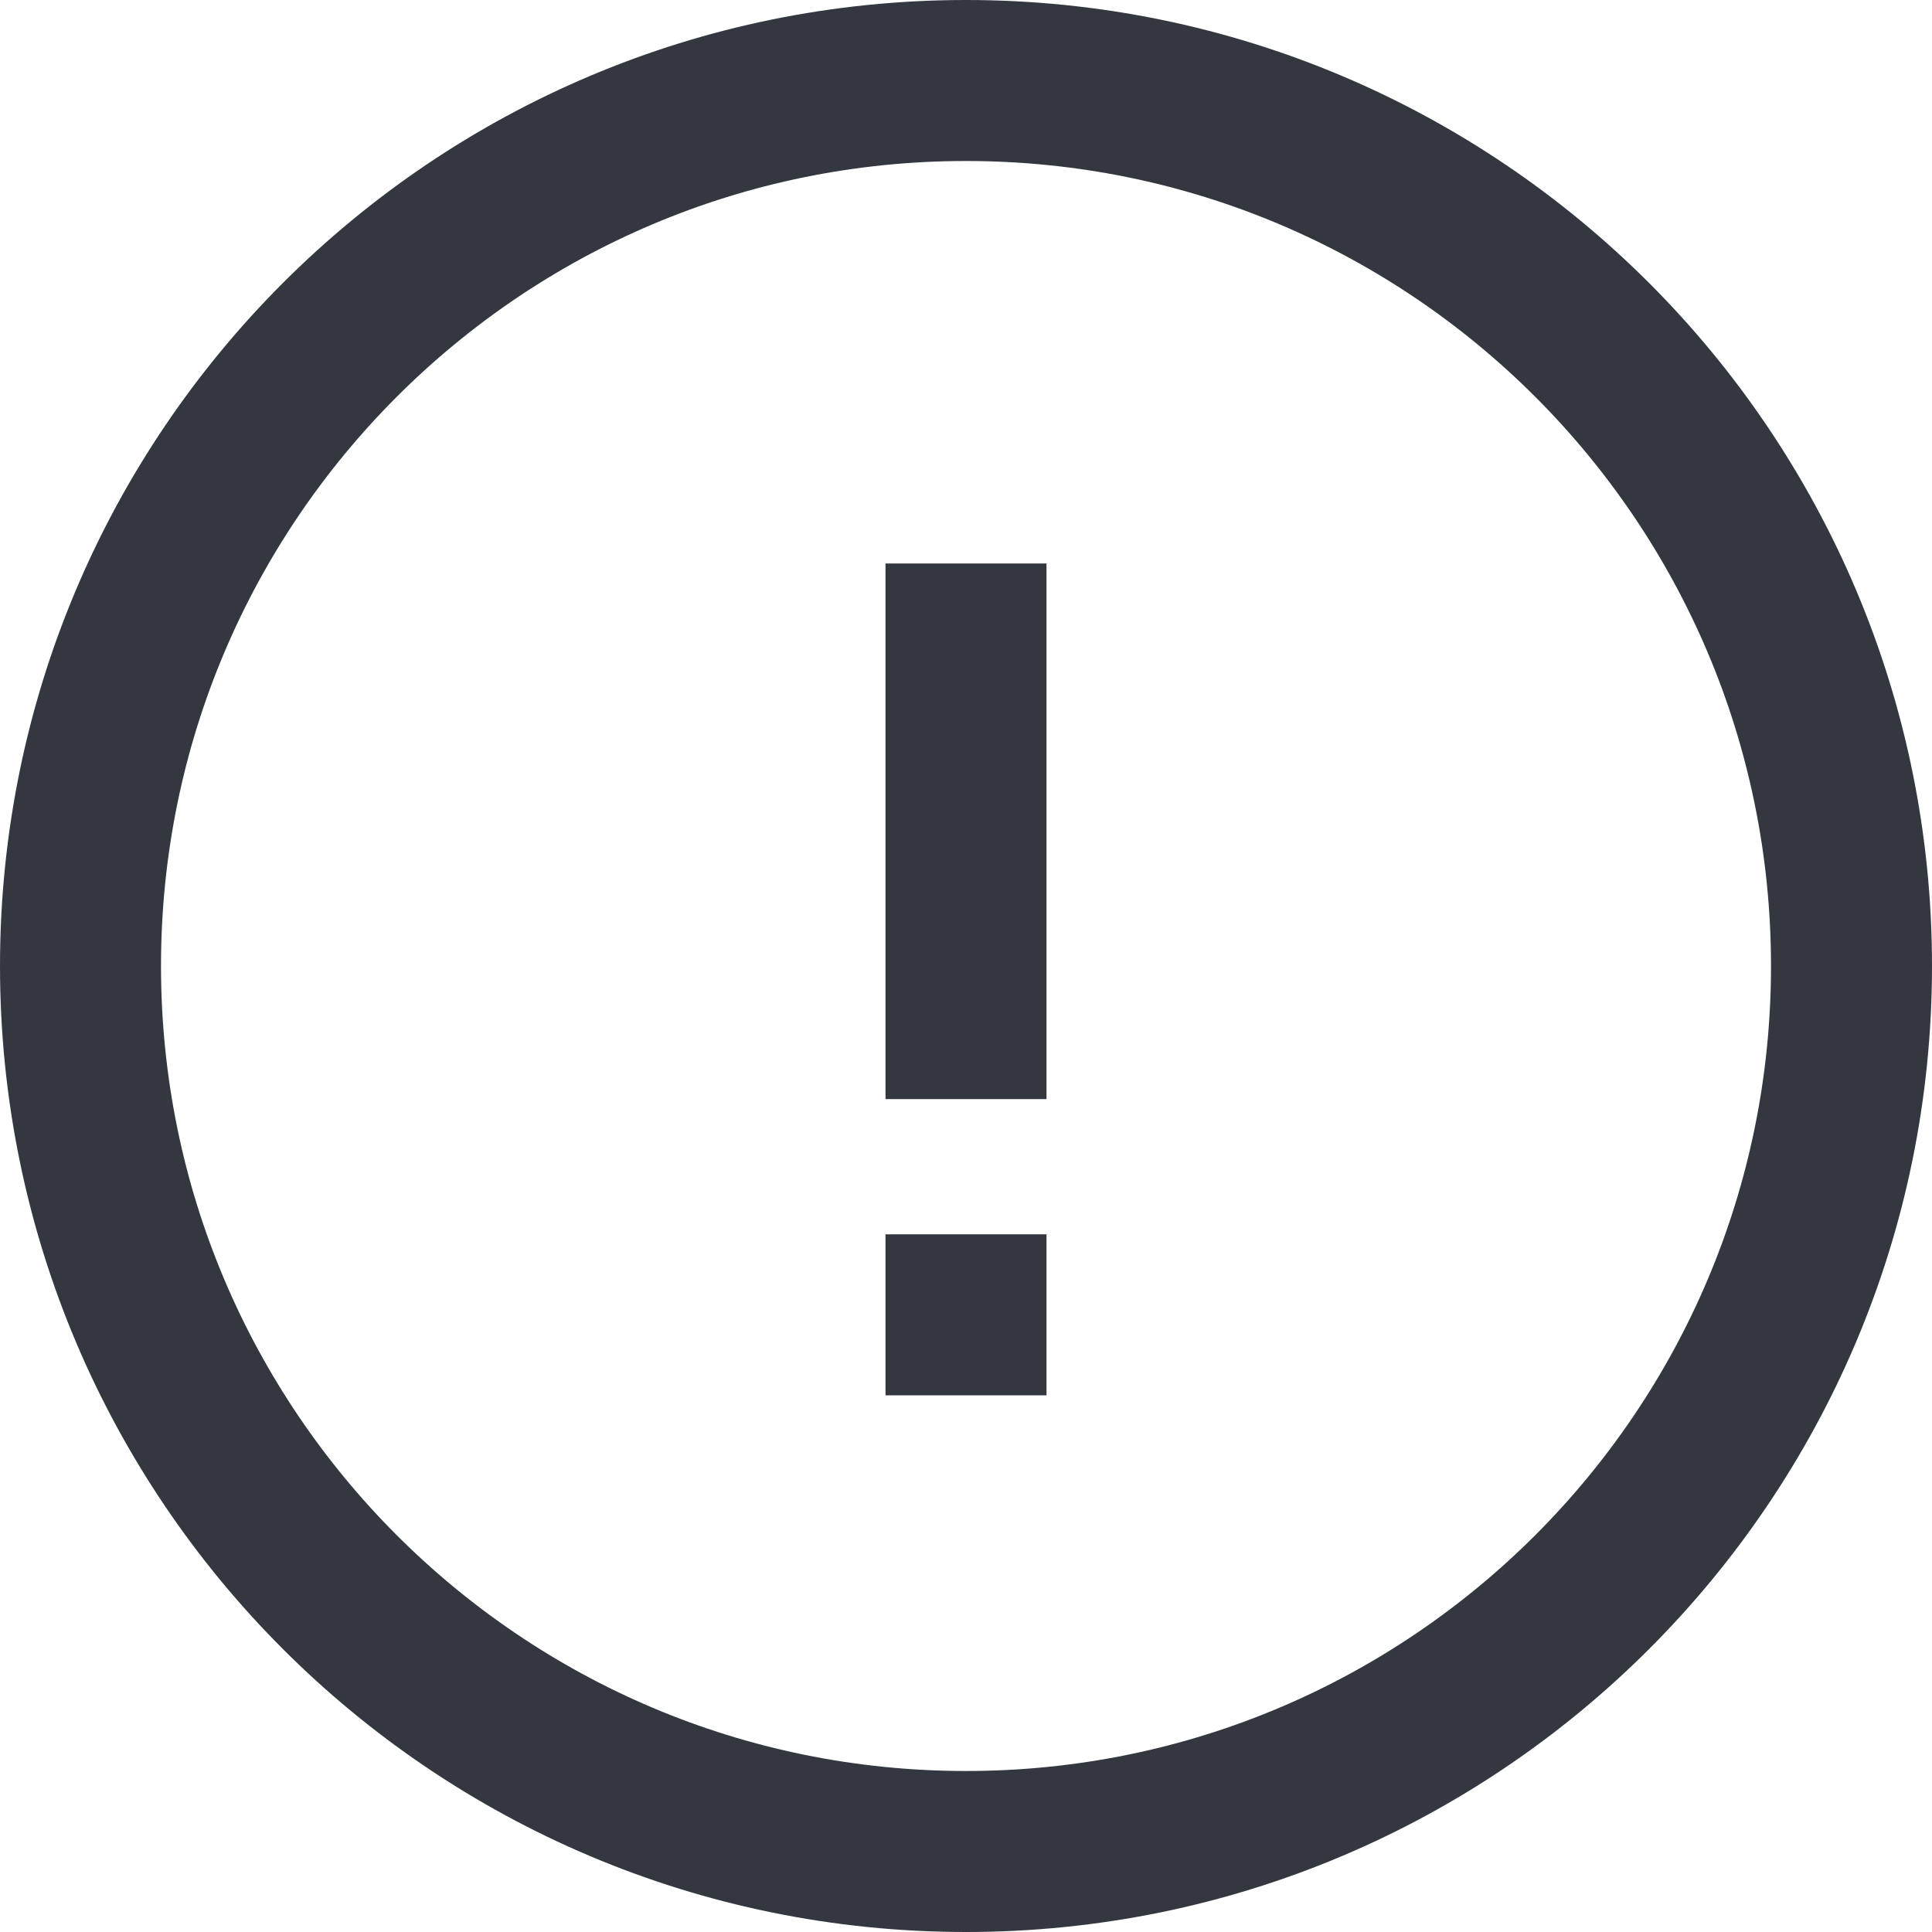
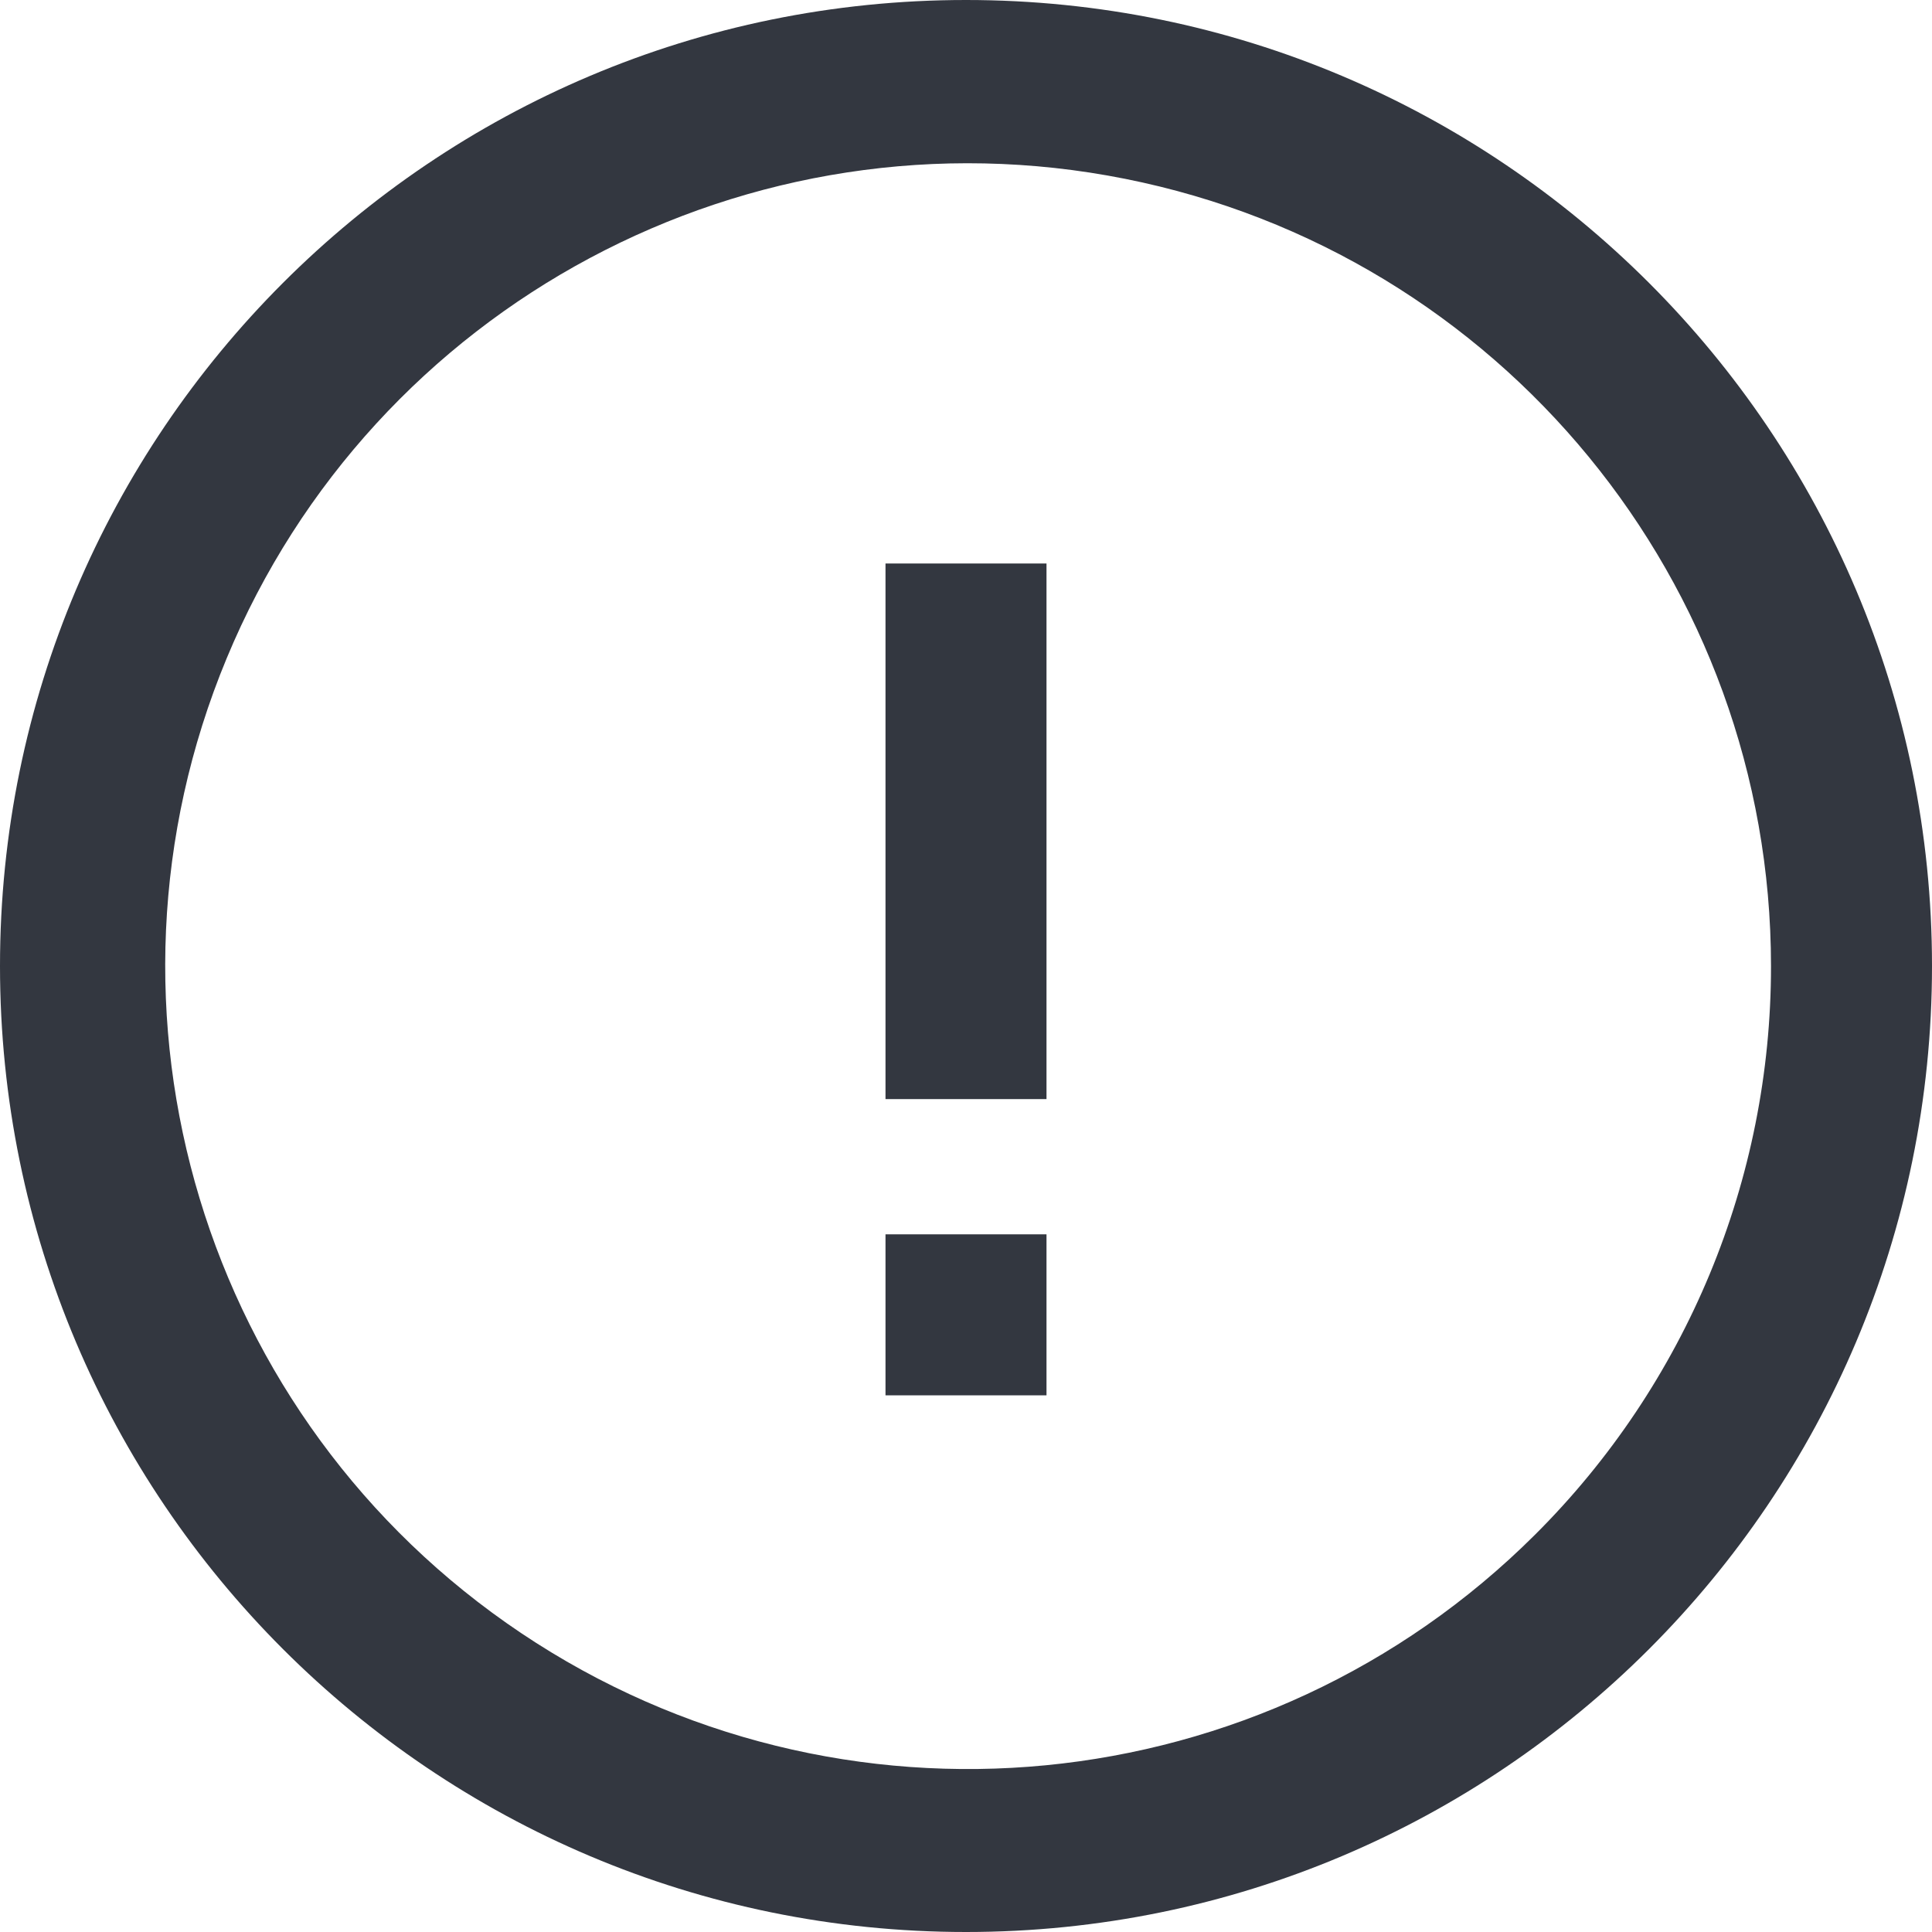
<svg xmlns="http://www.w3.org/2000/svg" viewBox="0 0 18 18">
  <defs>
-     <style>.a{fill:none;stroke:#333740;stroke-miterlimit:10;stroke-width:1.5px;}</style>
+     <style>.a{fill:#333740;}</style>
  </defs>
-   <circle class="a" cx="9" cy="9" r="8.25" />
-   <line class="a" x1="9" y1="13" x2="9" y2="11.5" />
-   <line class="a" x1="9" y1="10.24" x2="9" y2="5.25" />
+   <path class="a" d="M9,0a9,9,0,1,0,9,9A9,9,0,0,0,9,0Zm5.3,14.3A7.48,7.48,0,1,1,16.5,9,7.47,7.47,0,0,1,14.3,14.3Z" />
+   <rect class="a" x="8.25" y="11.5" width="1.5" height="1.5" />
+   <rect class="a" x="8.25" y="5.25" width="1.5" height="4.99" />
</svg>
